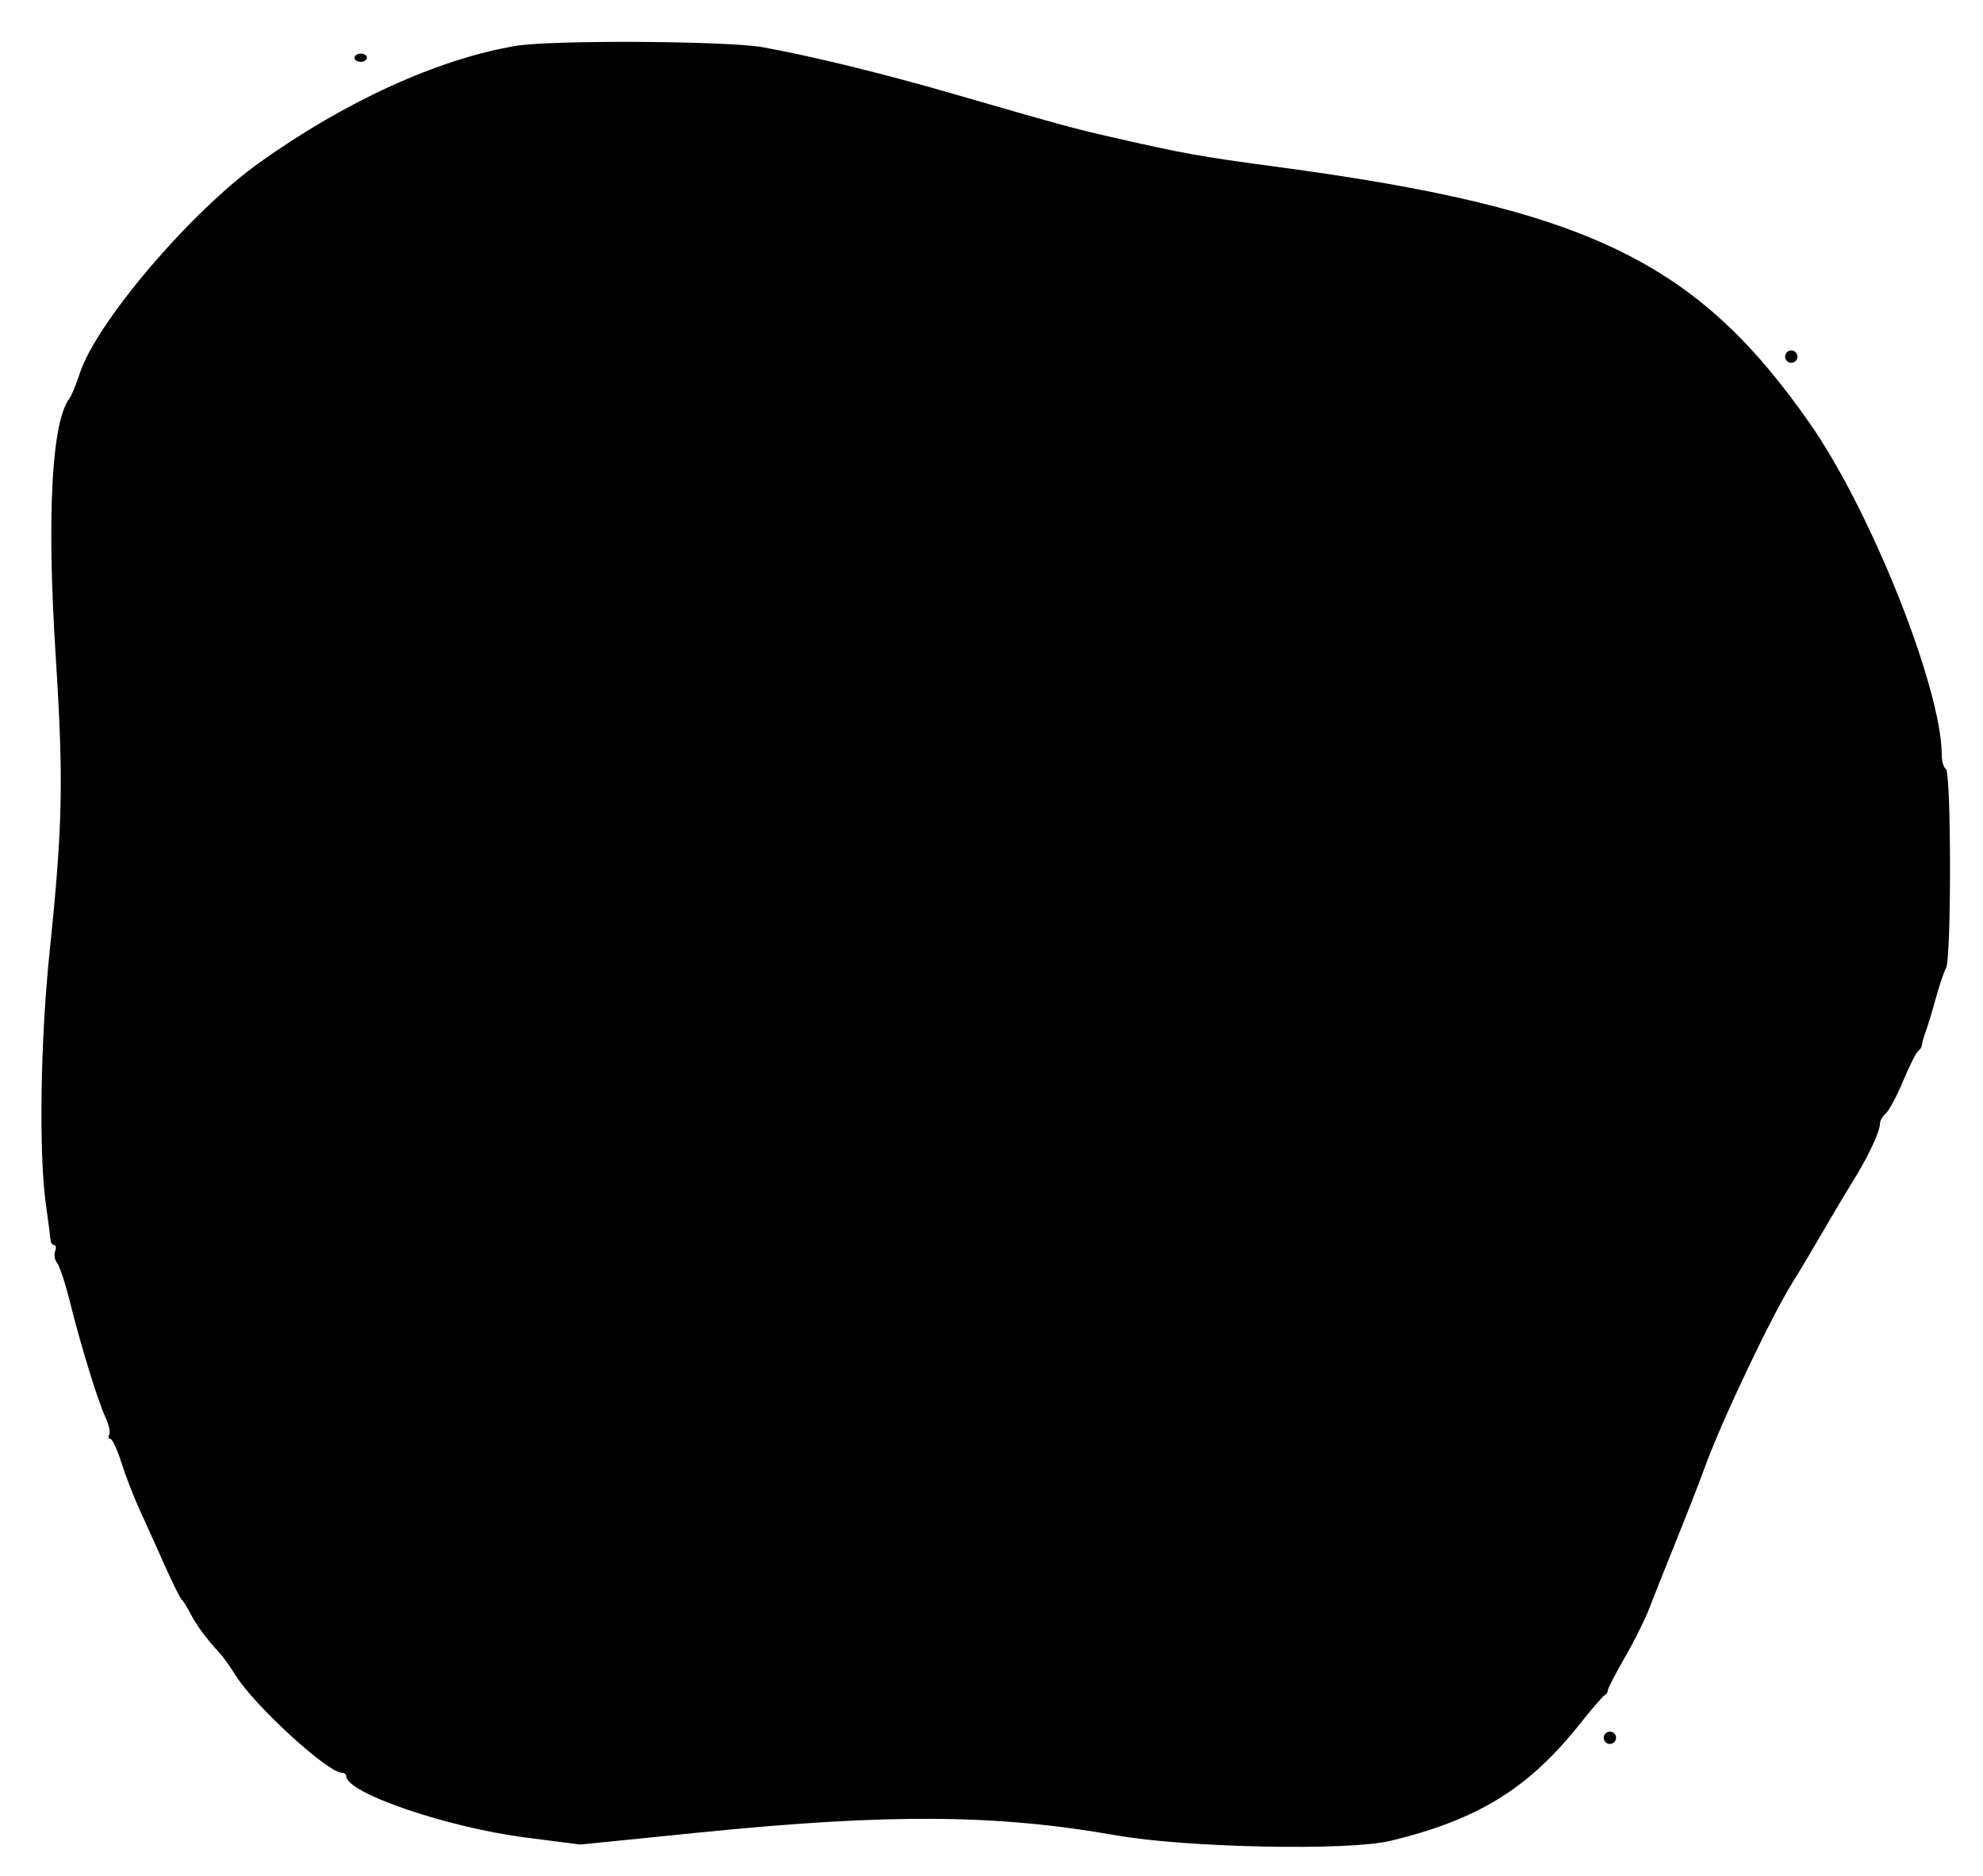
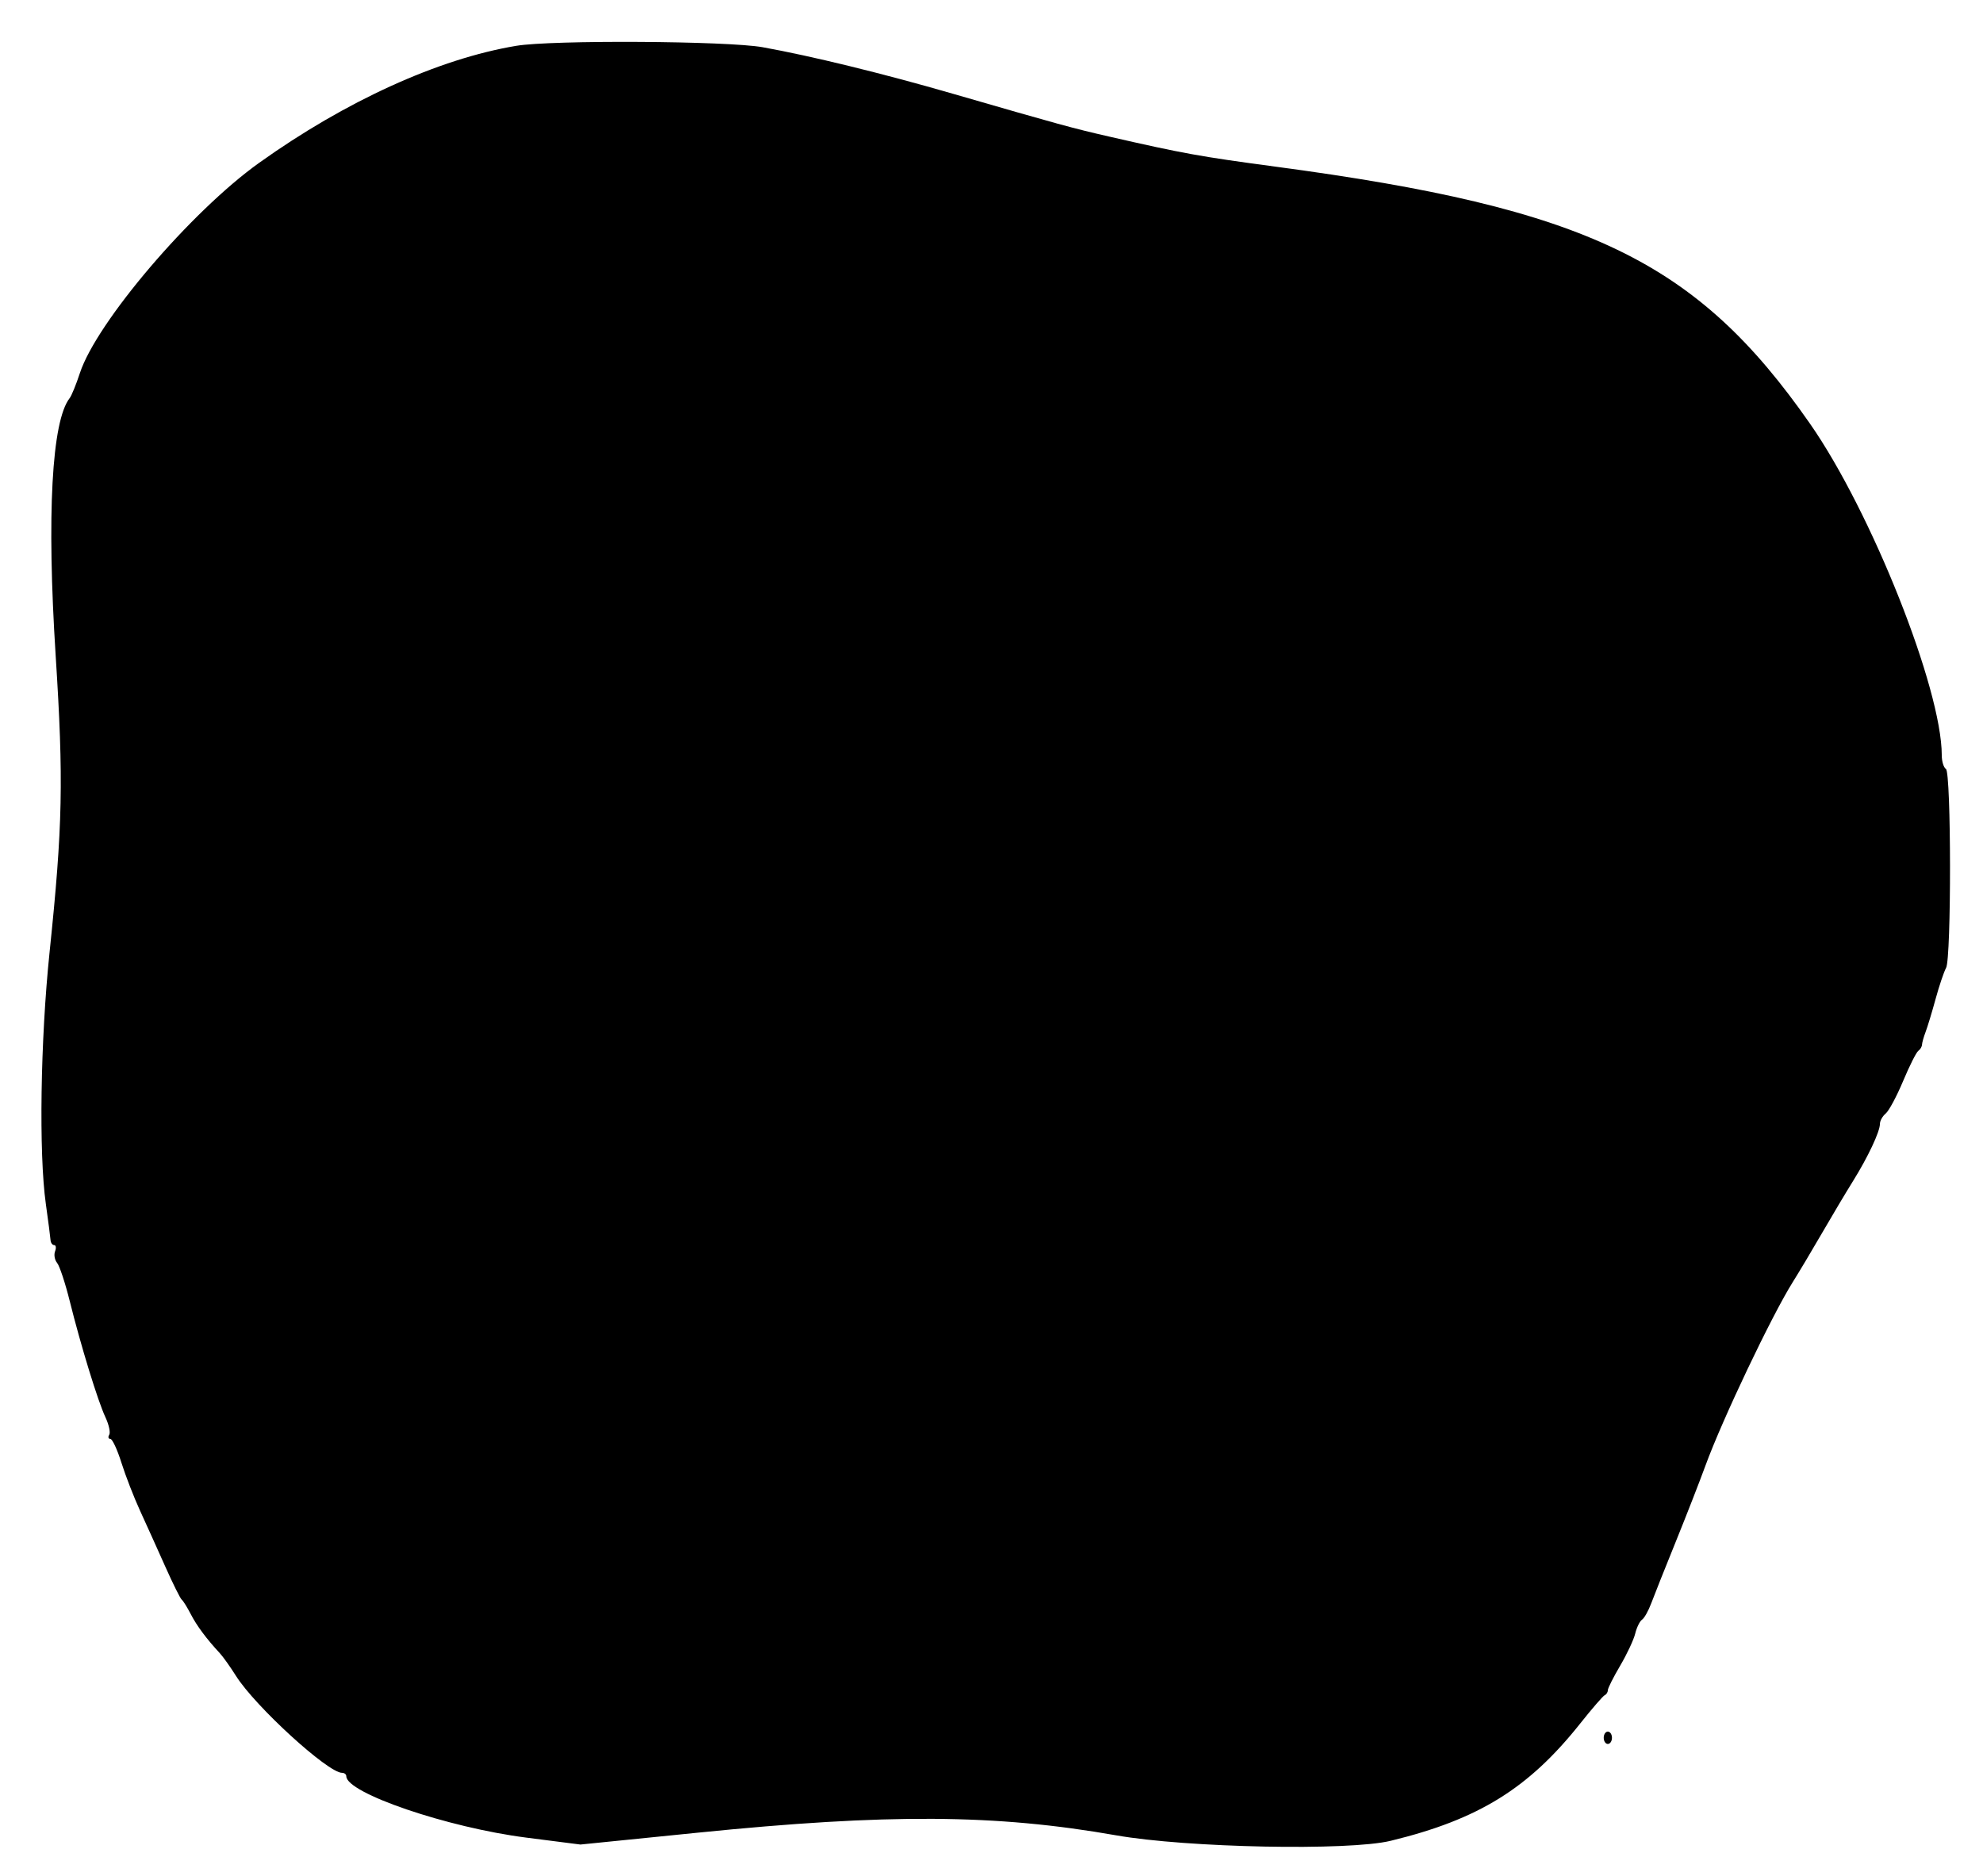
<svg xmlns="http://www.w3.org/2000/svg" id="svg" width="400" height="378.378" viewBox="0, 0, 400,378.378">
  <g id="svgg">
-     <path id="path0" d="M104.140 9.241 C 88.466 11.851,69.709 20.387,52.267 32.848 C 38.498 42.685,19.478 64.996,16.112 75.260 C 15.362 77.547,14.436 79.816,14.054 80.303 C 10.439 84.905,9.409 103.826,11.228 132.225 C 12.841 157.405,12.653 166.564,10.000 192.064 C 8.153 209.807,7.814 232.654,9.245 242.827 C 9.727 246.258,10.152 249.532,10.189 250.104 C 10.226 250.676,10.557 251.143,10.923 251.143 C 11.290 251.143,11.373 251.710,11.107 252.401 C 10.842 253.093,11.028 254.145,11.521 254.739 C 12.014 255.334,13.158 258.790,14.063 262.421 C 16.323 271.494,19.739 282.611,21.269 285.872 C 21.968 287.364,22.311 288.954,22.032 289.406 C 21.752 289.859,21.851 290.229,22.252 290.229 C 22.653 290.229,23.658 292.380,24.484 295.010 C 25.311 297.640,27.018 302.037,28.278 304.782 C 29.539 307.526,31.820 312.578,33.348 316.008 C 34.876 319.439,36.366 322.432,36.658 322.661 C 36.951 322.890,37.768 324.200,38.474 325.572 C 39.678 327.911,41.655 330.569,44.351 333.472 C 44.988 334.158,46.453 336.216,47.607 338.046 C 51.484 344.191,66.141 357.588,68.987 357.588 C 69.464 357.588,69.854 357.897,69.854 358.275 C 69.854 361.668,90.229 368.618,106.149 370.656 L 117.080 372.054 140.661 369.671 C 179.141 365.781,200.846 365.917,225.171 370.201 C 239.409 372.708,272.060 373.358,280.516 371.302 C 298.262 366.989,308.349 360.743,318.777 347.609 C 321.137 344.636,323.351 342.079,323.696 341.927 C 324.042 341.774,324.324 341.339,324.324 340.960 C 324.324 340.581,325.853 337.619,327.722 334.377 C 329.591 331.136,331.802 326.706,332.636 324.533 C 333.470 322.360,335.892 316.279,338.018 311.019 C 340.145 305.759,342.841 298.836,344.010 295.634 C 347.403 286.344,357.373 265.385,361.613 258.628 C 362.905 256.570,365.585 252.079,367.569 248.649 C 369.553 245.218,372.342 240.541,373.766 238.254 C 376.804 233.375,379.210 228.263,379.210 226.685 C 379.210 226.070,379.736 225.131,380.380 224.597 C 381.023 224.063,382.601 221.117,383.886 218.050 C 385.172 214.983,386.548 212.245,386.946 211.965 C 387.343 211.685,387.681 211.124,387.697 210.718 C 387.712 210.312,388.040 209.151,388.425 208.138 C 388.810 207.125,389.718 204.131,390.441 201.485 C 391.165 198.839,392.115 196.024,392.552 195.230 C 393.634 193.265,393.600 155.764,392.516 155.094 C 392.058 154.811,391.684 153.573,391.683 152.342 C 391.676 138.923,377.496 103.240,365.106 85.463 C 342.206 52.608,320.193 42.016,257.380 33.626 C 242.061 31.580,238.703 30.973,223.701 27.540 C 216.375 25.863,213.690 25.127,192.100 18.878 C 178.056 14.813,163.622 11.284,153.846 9.526 C 146.734 8.247,111.327 8.044,104.140 9.241 M71.518 11.642 C 71.518 12.100,72.079 12.474,72.765 12.474 C 73.451 12.474,74.012 12.100,74.012 11.642 C 74.012 11.185,73.451 10.811,72.765 10.811 C 72.079 10.811,71.518 11.185,71.518 11.642 M360.083 71.933 C 360.083 72.620,360.644 73.181,361.331 73.181 C 362.017 73.181,362.578 72.620,362.578 71.933 C 362.578 71.247,362.017 70.686,361.331 70.686 C 360.644 70.686,360.083 71.247,360.083 71.933 M323.493 350.520 C 323.493 351.206,324.054 351.767,324.740 351.767 C 325.426 351.767,325.988 351.206,325.988 350.520 C 325.988 349.834,325.426 349.272,324.740 349.272 C 324.054 349.272,323.493 349.834,323.493 350.520 " stroke="none" fill="#000000" fill-rule="evenodd" />
+     <path id="path0" d="M104.140 9.241 C 88.466 11.851,69.709 20.387,52.267 32.848 C 38.498 42.685,19.478 64.996,16.112 75.260 C 15.362 77.547,14.436 79.816,14.054 80.303 C 10.439 84.905,9.409 103.826,11.228 132.225 C 12.841 157.405,12.653 166.564,10.000 192.064 C 8.153 209.807,7.814 232.654,9.245 242.827 C 9.727 246.258,10.152 249.532,10.189 250.104 C 10.226 250.676,10.557 251.143,10.923 251.143 C 11.290 251.143,11.373 251.710,11.107 252.401 C 10.842 253.093,11.028 254.145,11.521 254.739 C 12.014 255.334,13.158 258.790,14.063 262.421 C 16.323 271.494,19.739 282.611,21.269 285.872 C 21.968 287.364,22.311 288.954,22.032 289.406 C 21.752 289.859,21.851 290.229,22.252 290.229 C 22.653 290.229,23.658 292.380,24.484 295.010 C 25.311 297.640,27.018 302.037,28.278 304.782 C 29.539 307.526,31.820 312.578,33.348 316.008 C 34.876 319.439,36.366 322.432,36.658 322.661 C 36.951 322.890,37.768 324.200,38.474 325.572 C 39.678 327.911,41.655 330.569,44.351 333.472 C 44.988 334.158,46.453 336.216,47.607 338.046 C 51.484 344.191,66.141 357.588,68.987 357.588 C 69.464 357.588,69.854 357.897,69.854 358.275 C 69.854 361.668,90.229 368.618,106.149 370.656 L 117.080 372.054 140.661 369.671 C 179.141 365.781,200.846 365.917,225.171 370.201 C 239.409 372.708,272.060 373.358,280.516 371.302 C 298.262 366.989,308.349 360.743,318.777 347.609 C 321.137 344.636,323.351 342.079,323.696 341.927 C 324.042 341.774,324.324 341.323,324.324 340.924 C 324.324 340.524,325.442 338.303,326.808 335.986 C 328.173 333.670,329.541 330.753,329.846 329.505 C 330.152 328.256,330.772 326.992,331.225 326.696 C 331.678 326.400,332.516 324.903,333.088 323.370 C 333.661 321.837,335.874 316.279,338.007 311.019 C 340.139 305.759,342.841 298.836,344.010 295.634 C 347.403 286.344,357.373 265.385,361.613 258.628 C 362.905 256.570,365.585 252.079,367.569 248.649 C 369.553 245.218,372.342 240.541,373.766 238.254 C 376.804 233.375,379.210 228.263,379.210 226.685 C 379.210 226.070,379.736 225.131,380.380 224.597 C 381.023 224.063,382.601 221.117,383.886 218.050 C 385.172 214.983,386.548 212.245,386.946 211.965 C 387.343 211.685,387.681 211.124,387.697 210.718 C 387.712 210.312,388.040 209.151,388.425 208.138 C 388.810 207.125,389.718 204.131,390.441 201.485 C 391.165 198.839,392.115 196.024,392.552 195.230 C 393.634 193.265,393.600 155.764,392.516 155.094 C 392.058 154.811,391.684 153.573,391.683 152.342 C 391.676 138.923,377.496 103.240,365.106 85.463 C 342.206 52.608,320.193 42.016,257.380 33.626 C 242.061 31.580,238.703 30.973,223.701 27.540 C 216.375 25.863,213.690 25.127,192.100 18.878 C 178.056 14.813,163.622 11.284,153.846 9.526 C 146.734 8.247,111.327 8.044,104.140 9.241 M323.493 350.520 C 323.493 351.206,323.867 351.767,324.324 351.767 C 324.782 351.767,325.156 351.206,325.156 350.520 C 325.156 349.834,324.782 349.272,324.324 349.272 C 323.867 349.272,323.493 349.834,323.493 350.520 " stroke="none" fill="#000000" fill-rule="evenodd" />
  </g>
</svg>
